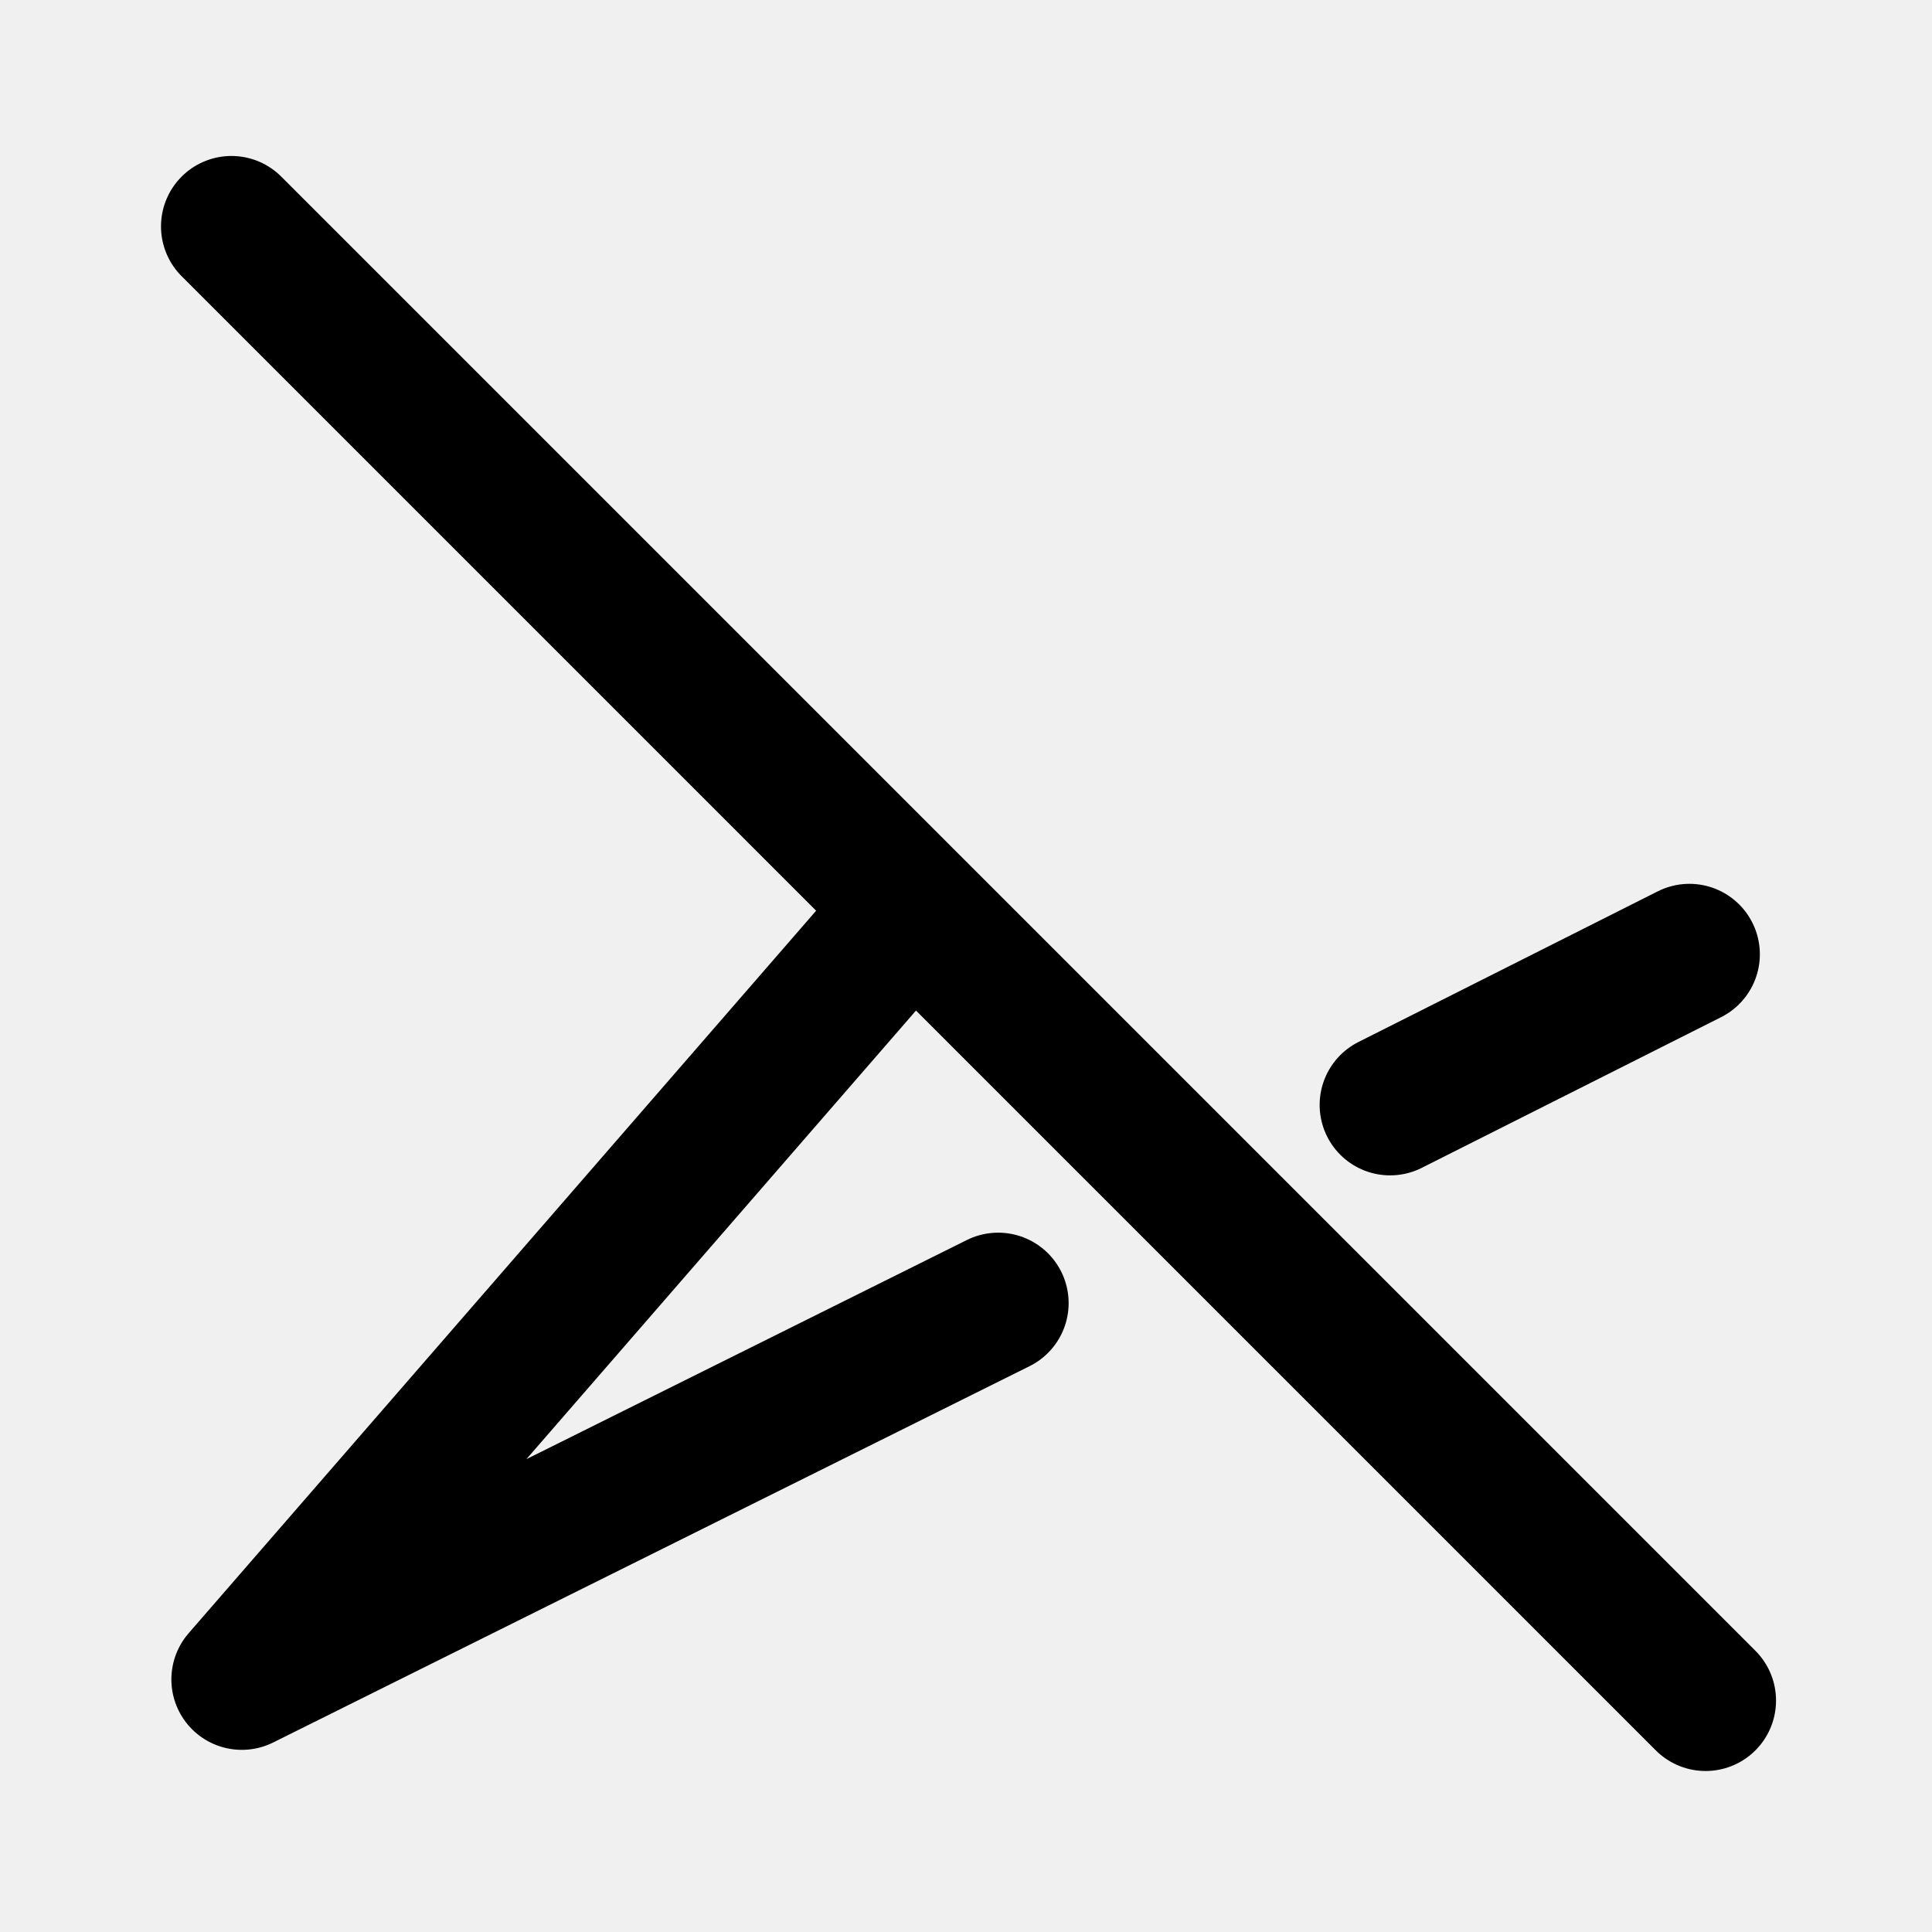
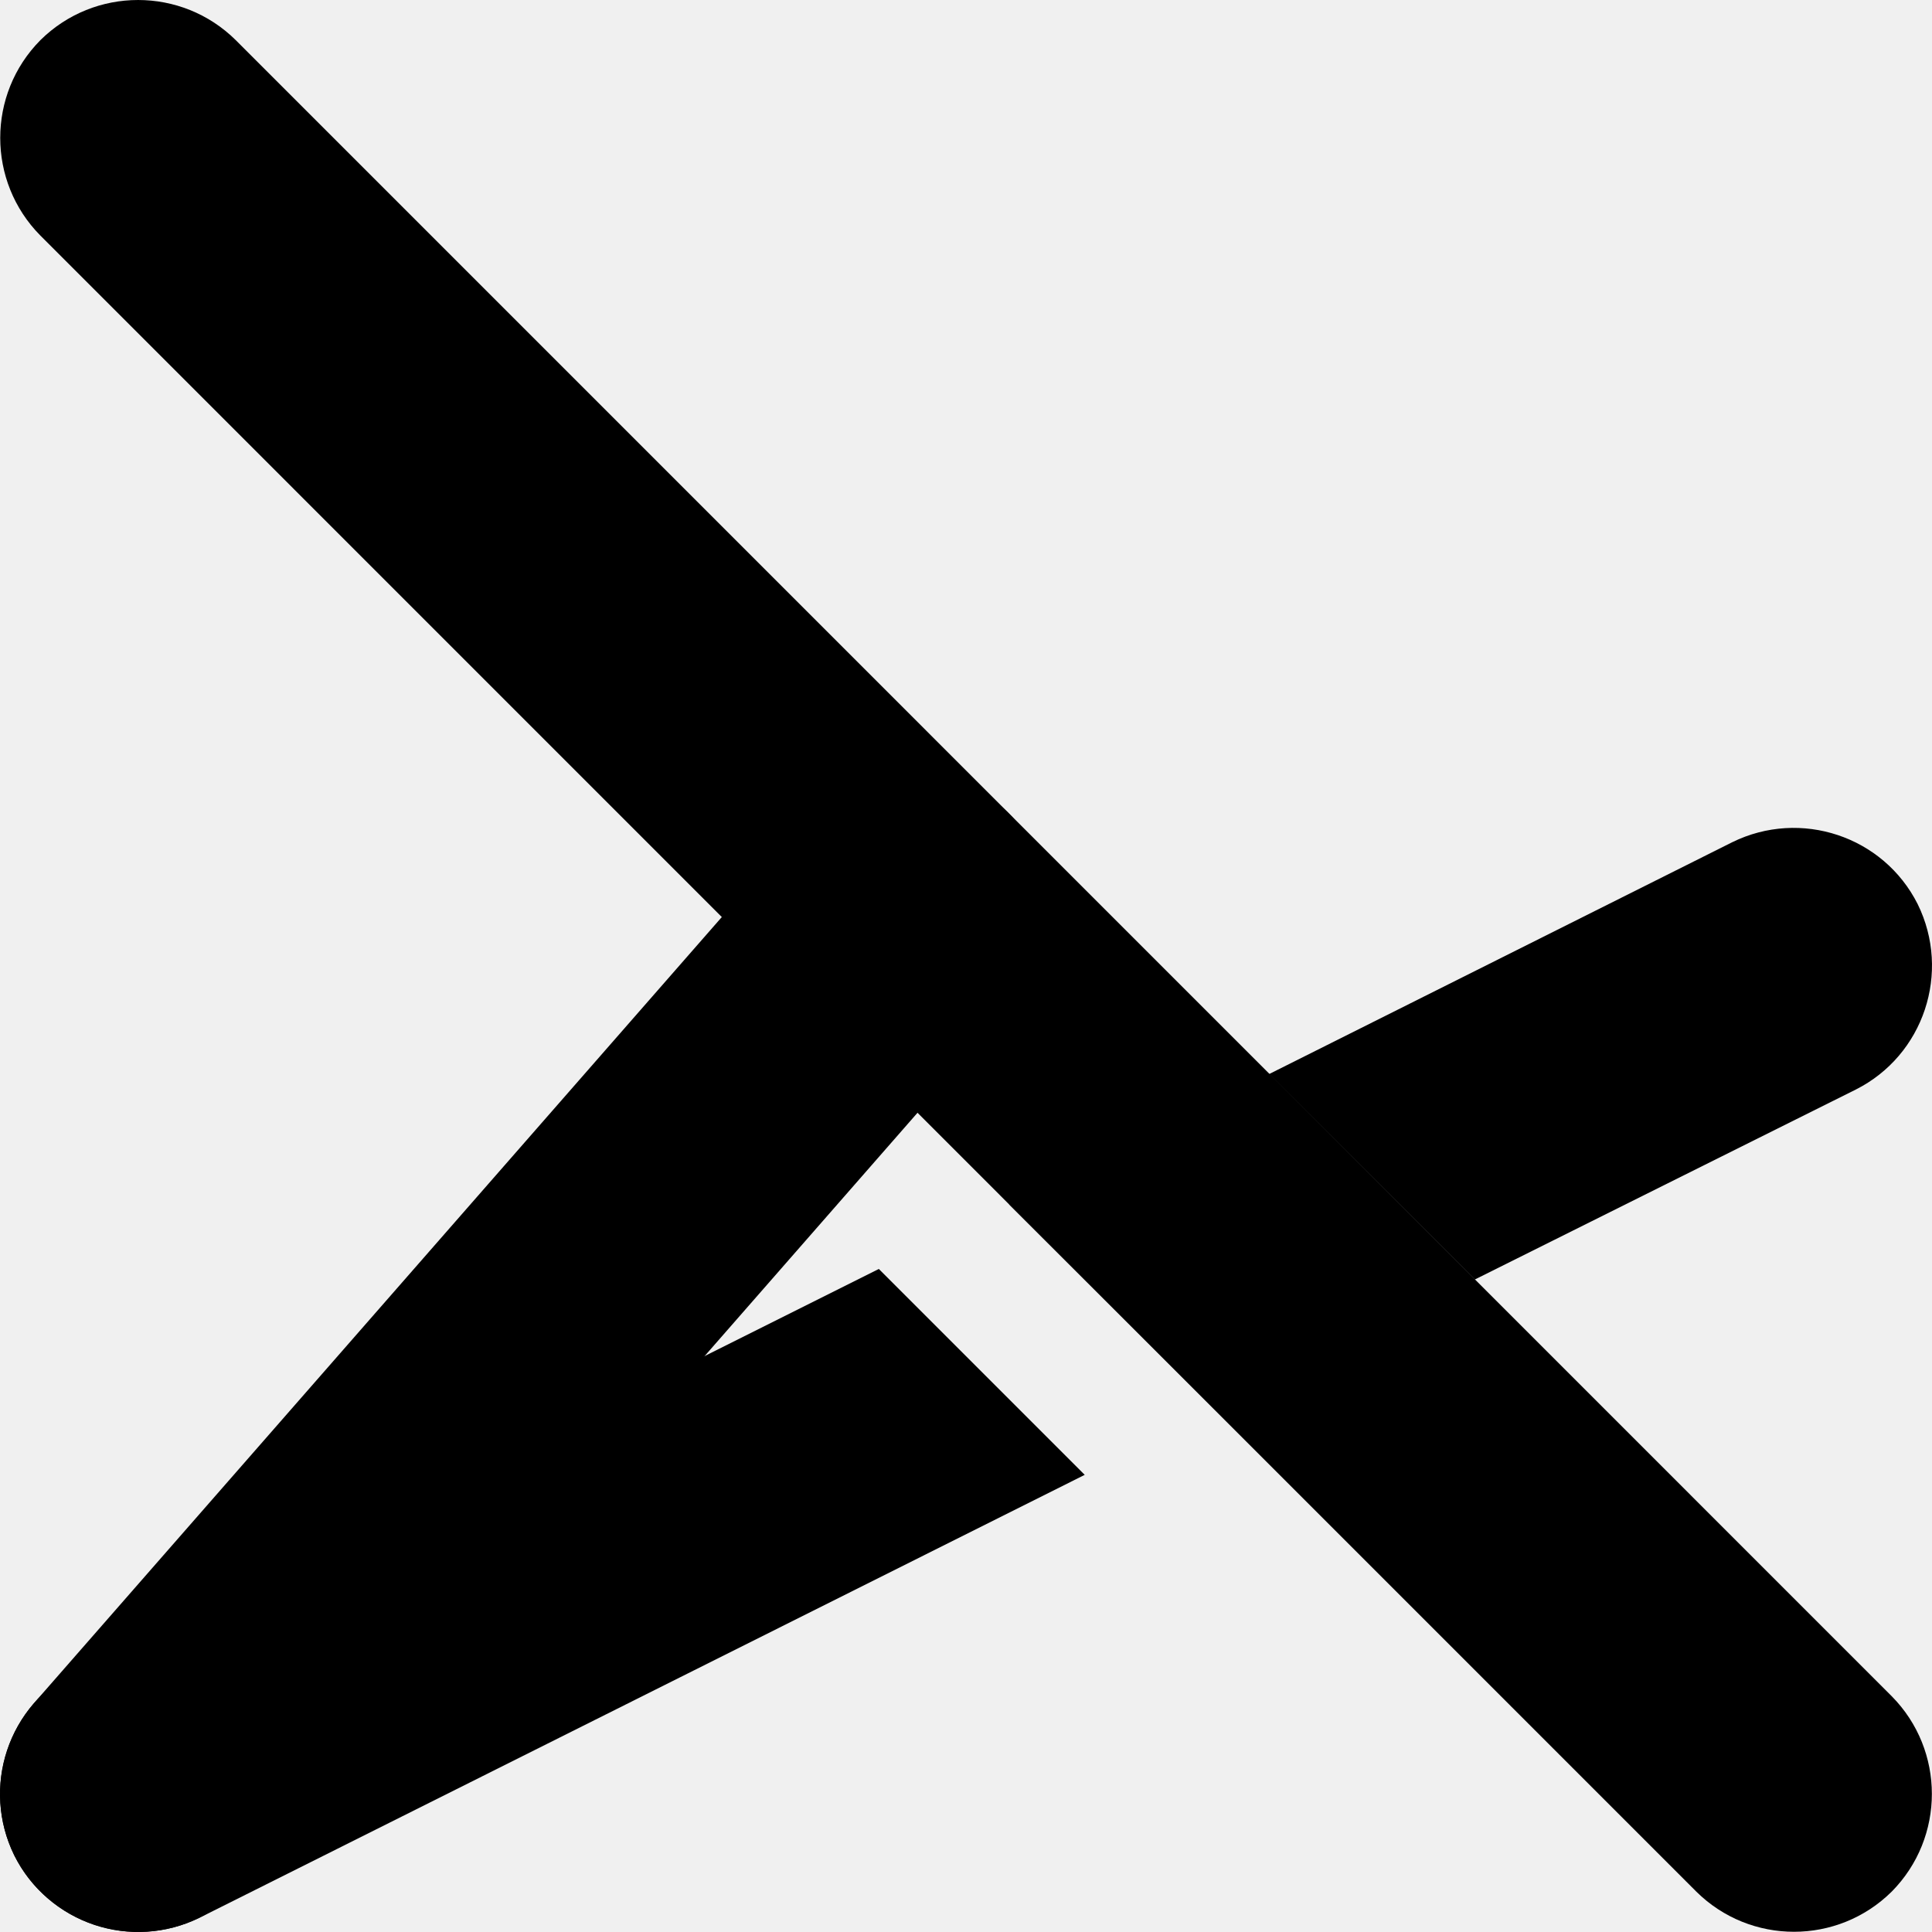
- <svg xmlns="http://www.w3.org/2000/svg" width="192" height="192" fill="none" viewBox="0 0 192 192">
-   <path stroke="#000" stroke-linecap="round" stroke-linejoin="round" stroke-width="14" d="M23 22.5 169.5 169m-1.608-74.166-29.747 14.973m-38.946 19.694-75.168 37.397 66.106-76.116" />
+ <svg xmlns="http://www.w3.org/2000/svg" width="192" height="192" viewBox="0 0 192 192" fill="none">
+   <g clip-path="url(#clip0_1_2)">
+     <path d="M87.337 126.107L7.578 165.989C0.831 169.39 -1.912 177.619 1.434 184.421C4.835 191.169 13.064 193.912 19.866 190.566L107.798 146.569L87.337 126.107Z" fill="black" />
+     <path fill-rule="evenodd" clip-rule="evenodd" d="M4.671 188.591C-1.034 183.598 -1.583 174.931 3.409 169.226L80.206 81.451C85.198 75.746 93.865 75.198 99.57 80.19C105.275 85.182 105.823 93.85 100.832 99.555L24.035 187.329C19.043 193.034 10.376 193.583 4.671 188.591Z" fill="black" />
+     <path fill-rule="evenodd" clip-rule="evenodd" d="M4.013 3.991C9.388 -1.33 18.055 -1.33 23.431 3.991L187.996 168.567C193.317 173.943 193.317 182.611 187.996 187.987C182.62 193.308 173.953 193.308 168.577 187.987L4.013 23.411C-1.308 18.035 -1.308 9.367 4.013 3.991Z" fill="black" />
+     <path d="M146.581 127.149L120.744 140.096L100.283 119.688L126.12 106.741L146.581 127.149Z" fill="black" />
+     <path d="M146.581 127.149L184.43 108.277C191.178 104.876 193.92 96.647 190.574 89.845C187.173 83.097 178.945 80.354 172.143 83.701L126.12 106.741L146.581 127.149Z" fill="black" />
+   </g>
+   <defs>
+     <clipPath id="clip0_1_2">
+       <rect width="192" height="192" fill="white" />
+     </clipPath>
+   </defs>
</svg>
